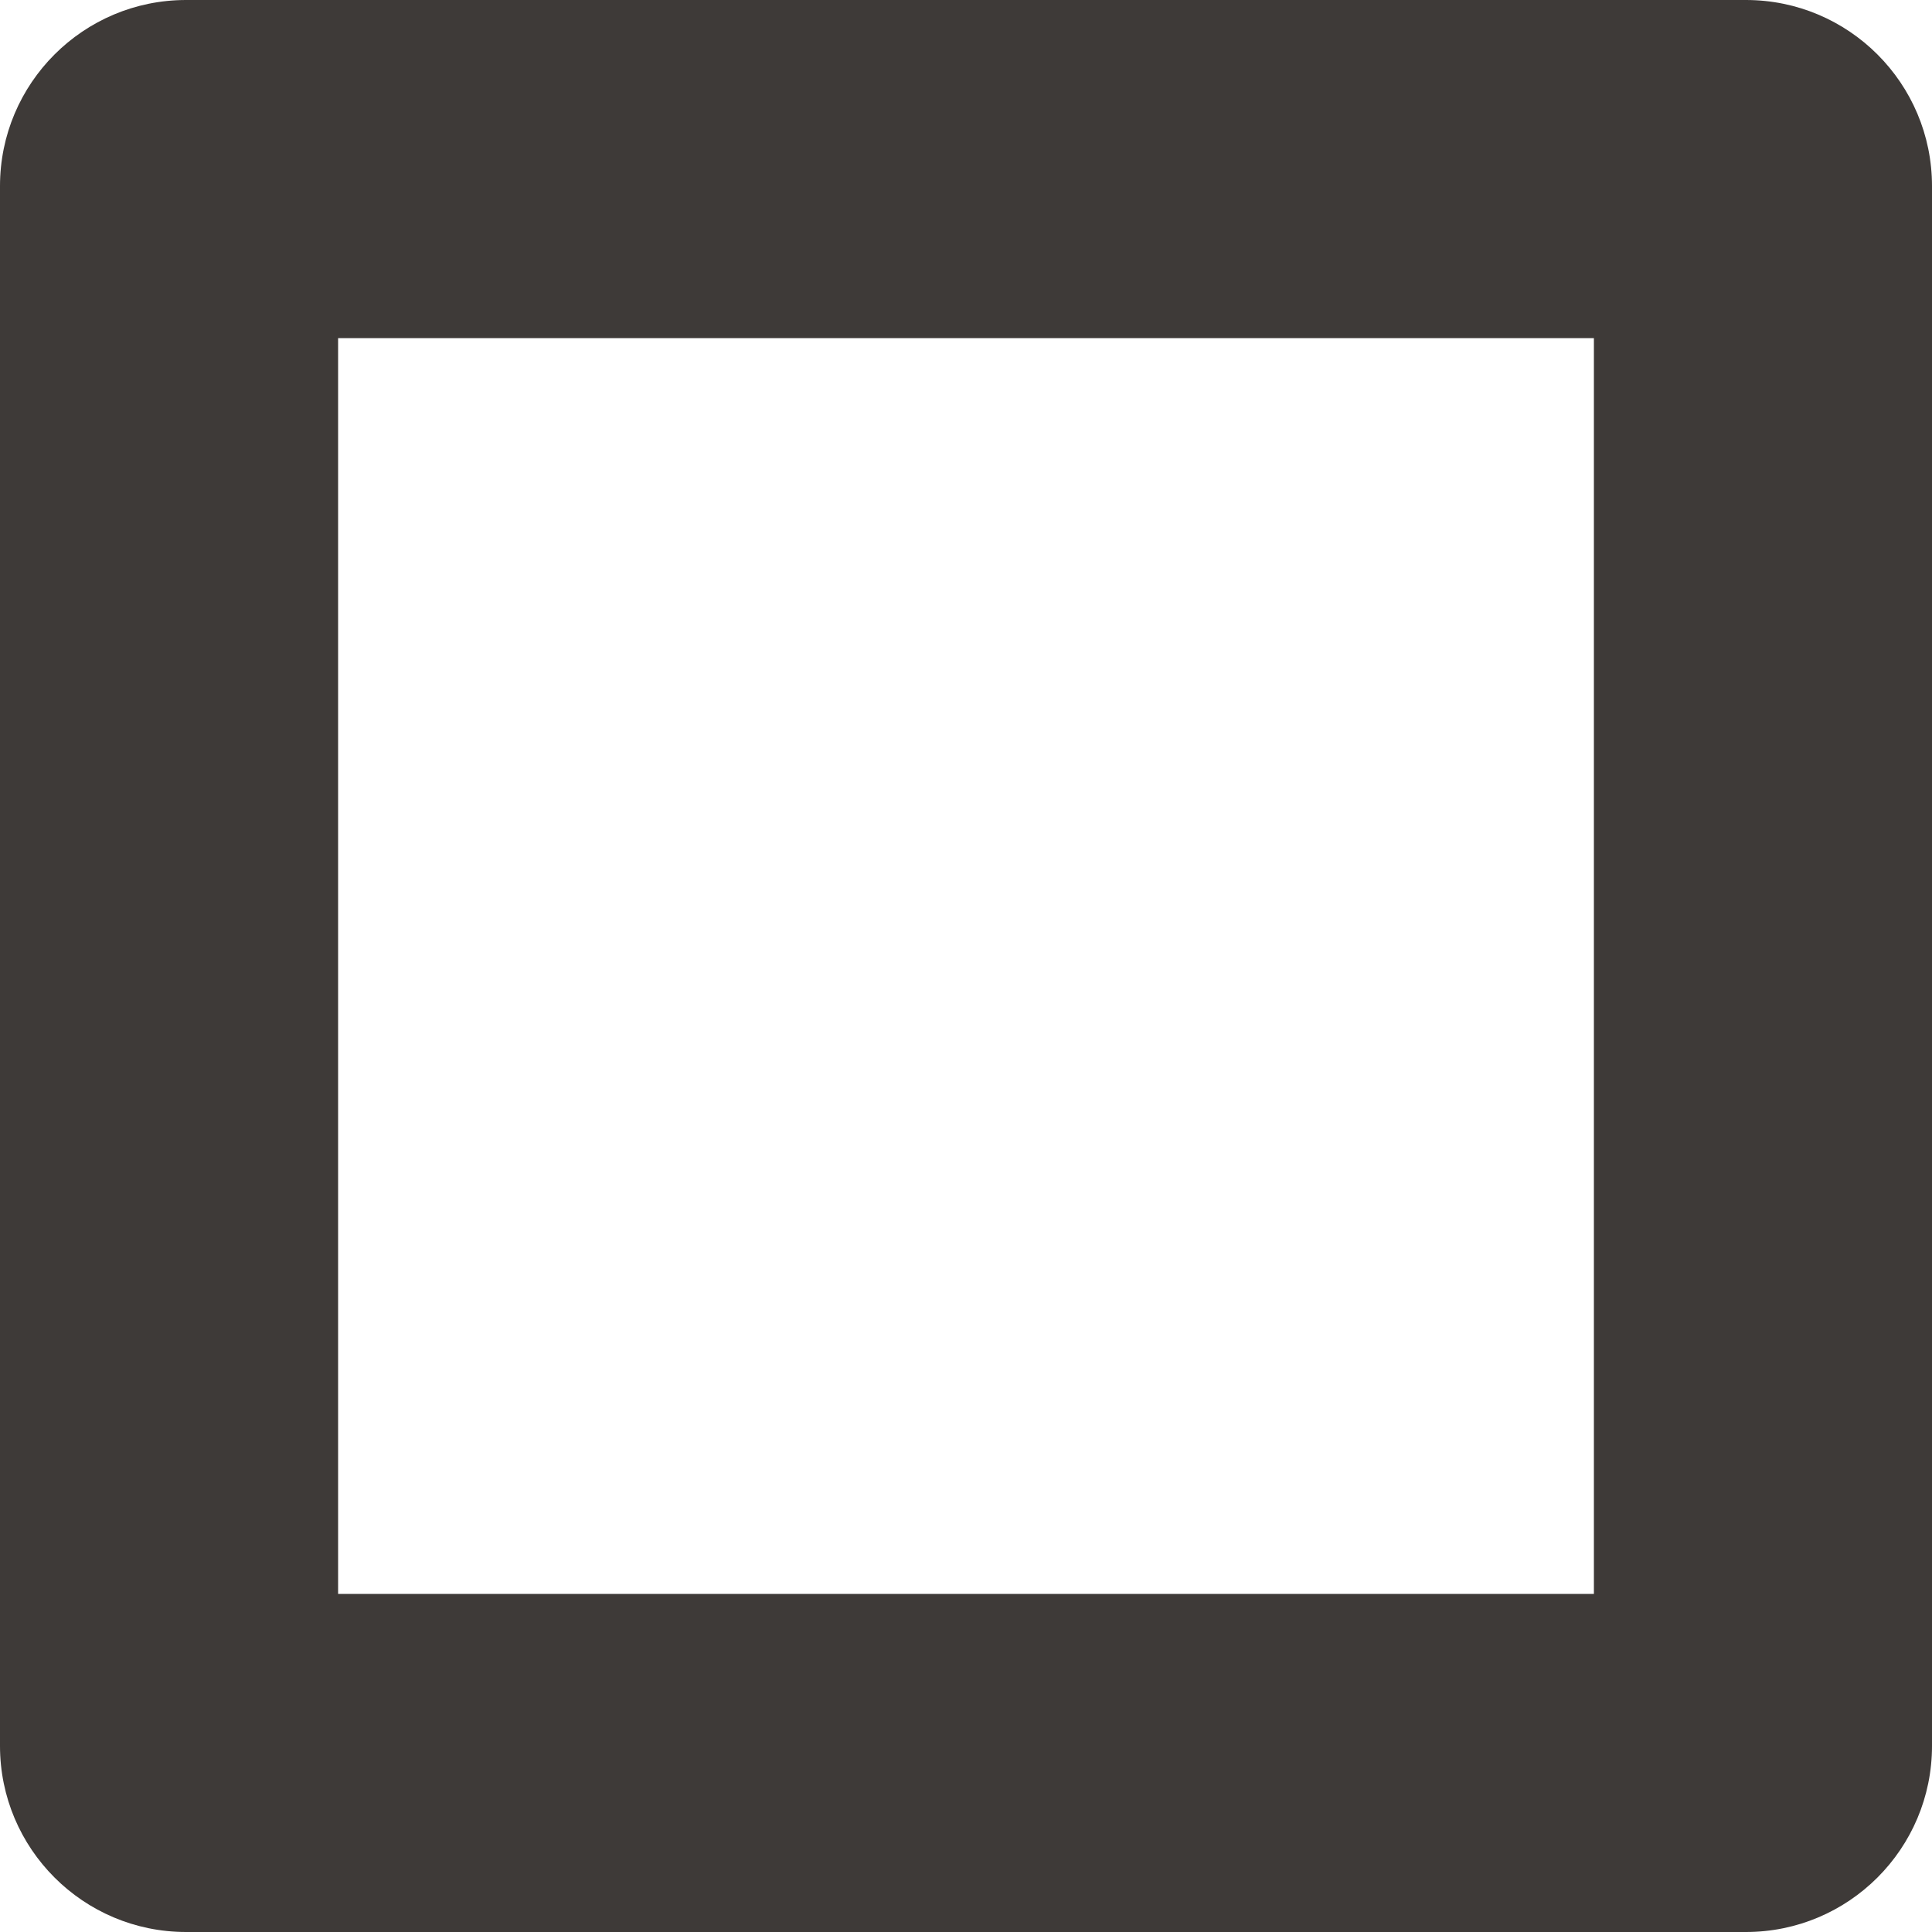
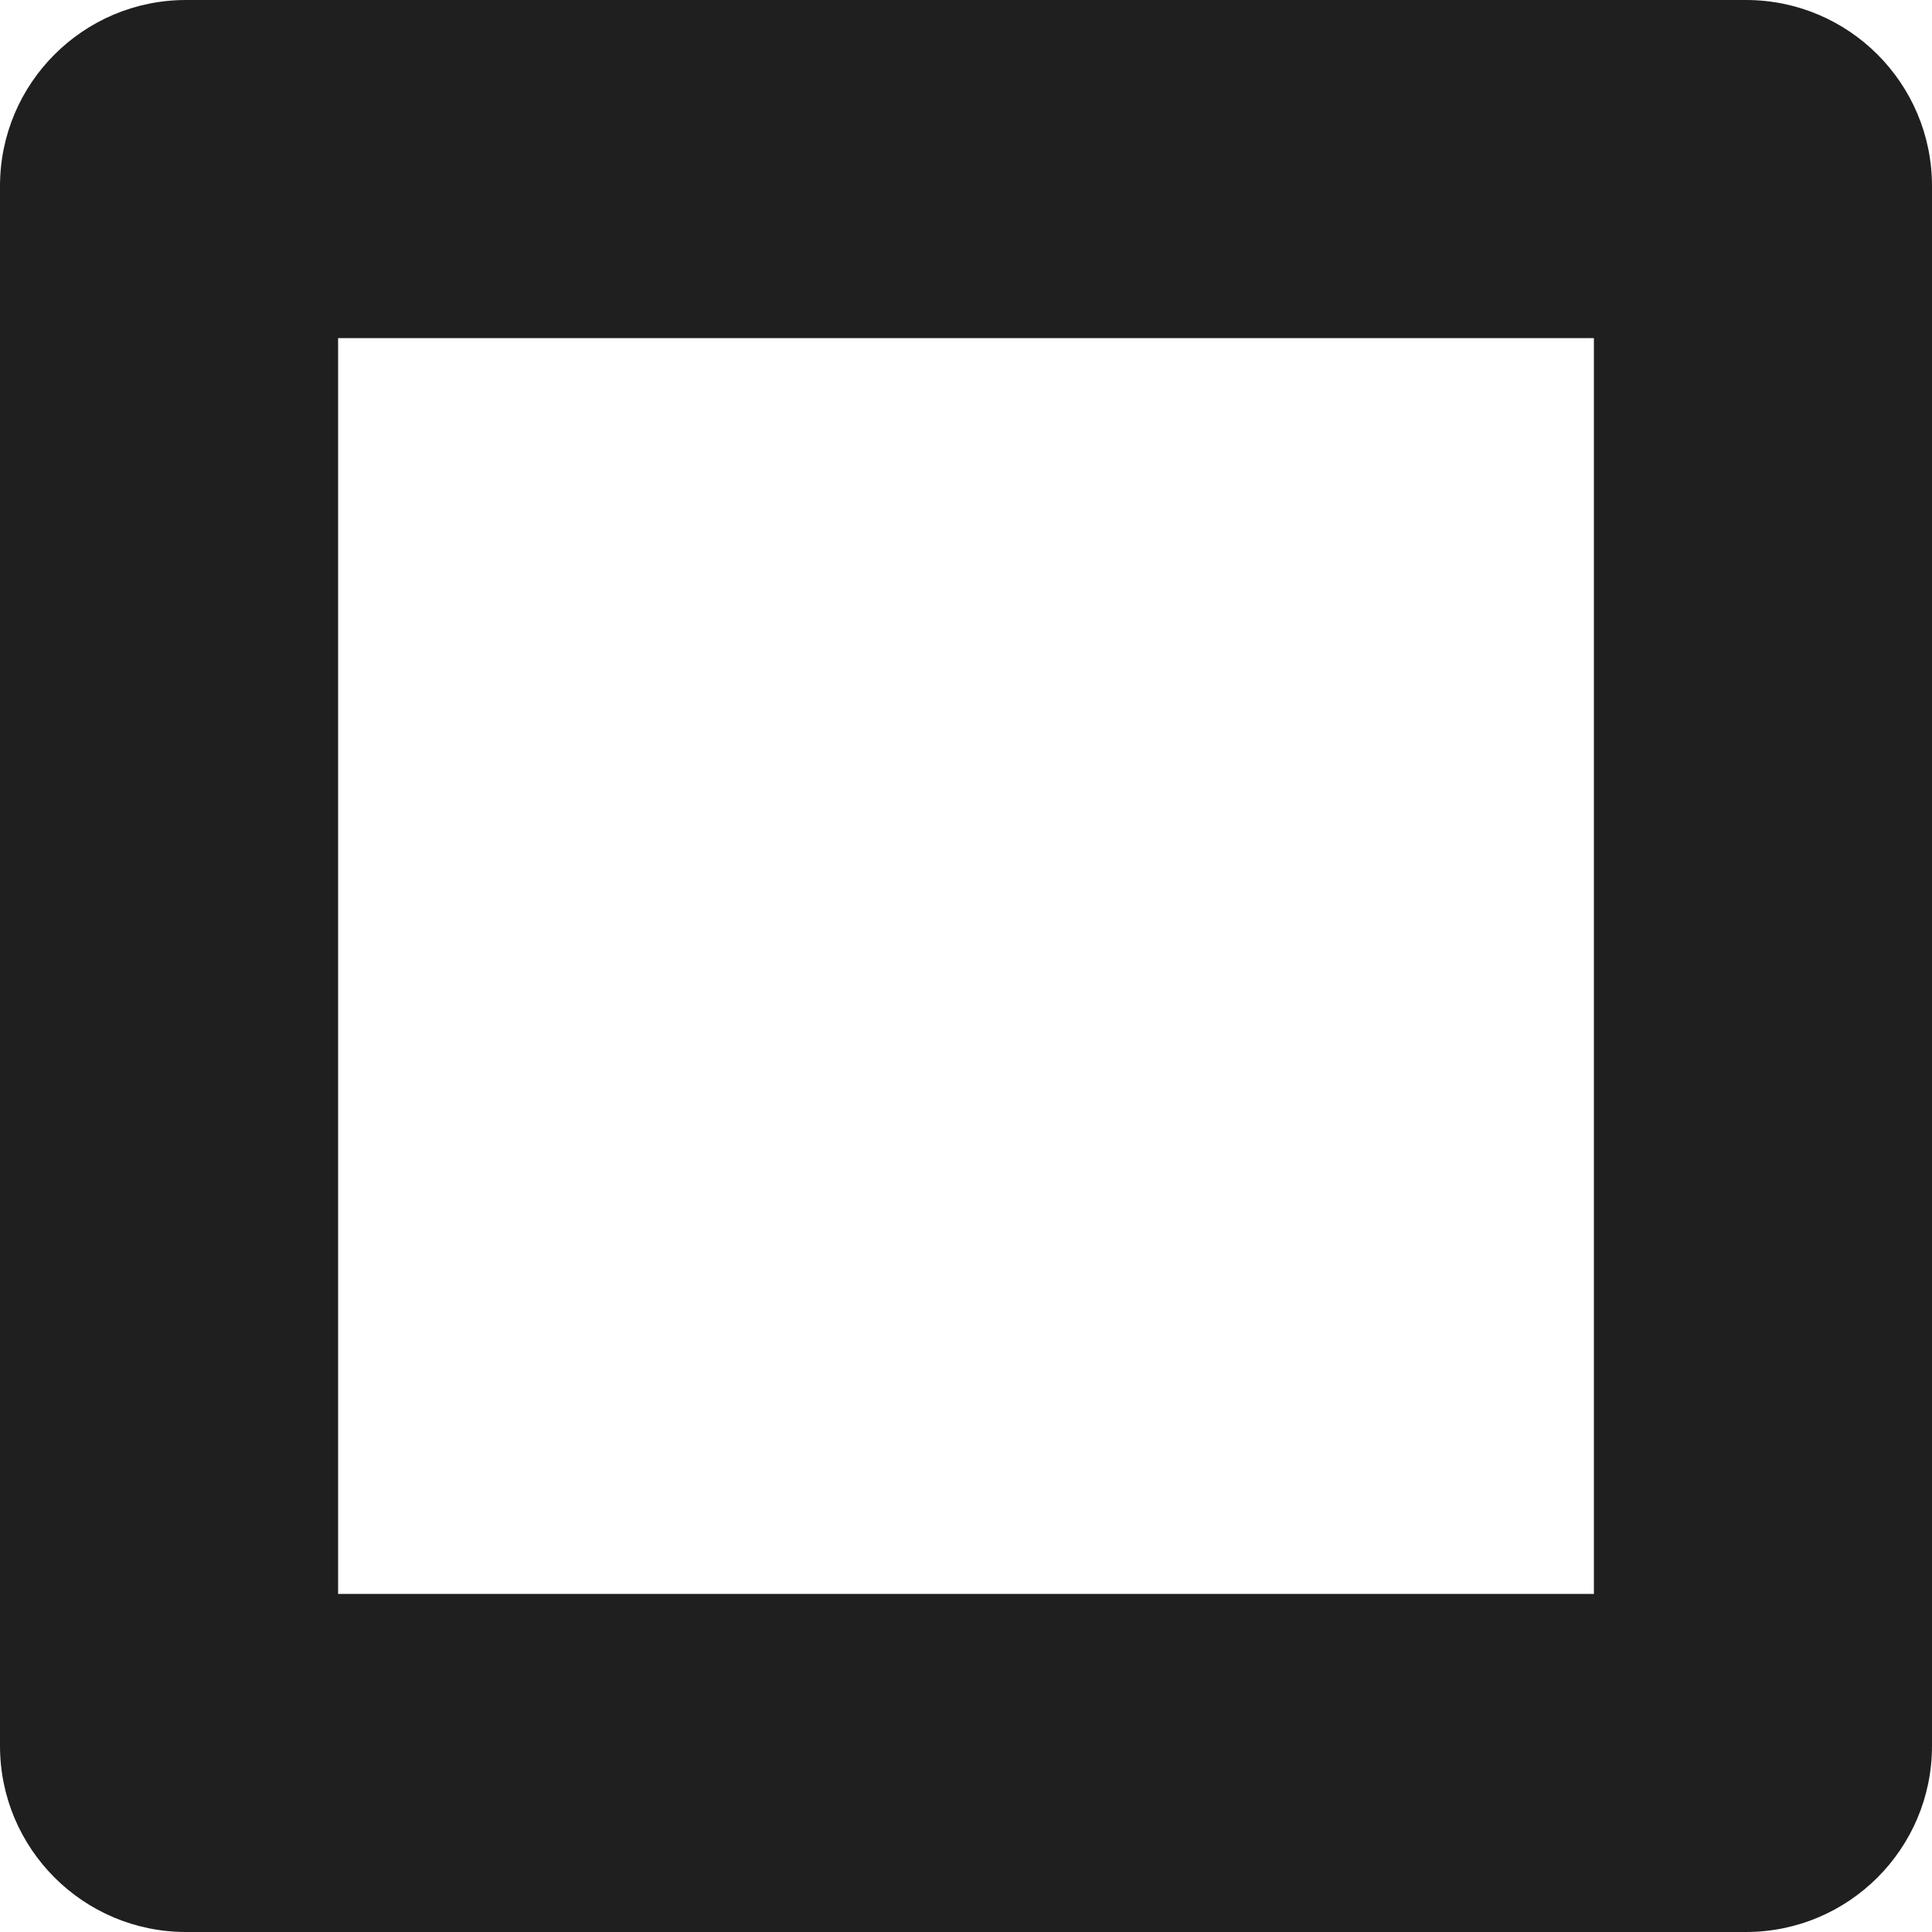
<svg xmlns="http://www.w3.org/2000/svg" version="1.1" x="0px" y="0px" viewBox="0 0 4000 4000" style="enable-background:new 0 0 4000 4000;" xml:space="preserve">
  <style type="text/css">
	.st0{display:none;}
	.st1{display:inline;fill:#E7ECED;}
- 	.st2{display:inline;fill:#3e3a38;}
- 	.st3{display:inline;fill:#fffbf1;}
- 	.st4{display:inline;fill:#cfc7bf;}
+ 	.st2{display:inline;fill:#1e1f1e;}
+ 	.st3{display:inline;fill:#fdfaed;}
+ 	.st4{display:inline;fill:#a19f97;}
	.st5{display:inline;fill:#366DB6;}
	.st6{display:inline;fill:#F6F6F6;}
	.st7{display:inline;}
- 	.st8{fill:#3e3a38;}
+ 	.st8{fill:#1e1f1e;}
</style>
  <g id="Main" class="st0">
    <path class="st1" d="M1772.9,2255.66l-158.15,158.14l158.15,158.14c26.96,26.97,26.96,70.55,0,97.51   c-13.46,13.45-31.11,20.2-48.76,20.2c-17.66,0-35.32-6.75-48.76-20.2l-206.9-206.9c-26.97-26.96-26.97-70.55,0-97.51l206.9-206.9   c26.9-26.97,70.62-26.97,97.52,0C1799.86,2185.11,1799.86,2228.69,1772.9,2255.66z" />
    <path class="st1" d="M2135.23,2156.84l-137.93,482.75c-8.62,30.34-36.2,50.06-66.27,50.06c-6.28,0-12.62-0.89-18.97-2.61   c-36.62-10.49-57.86-48.69-47.38-85.24l137.93-482.76c10.48-36.62,48.61-57.59,85.24-47.45   C2124.46,2082.08,2145.71,2120.28,2135.23,2156.84z" />
    <path class="st1" d="M2531.51,2462.55l-206.9,206.9c-13.44,13.45-31.1,20.2-48.75,20.2c-17.66,0-35.32-6.75-48.76-20.2   c-26.97-26.97-26.97-70.55,0-97.51l158.14-158.14l-158.14-158.14c-26.97-26.97-26.97-70.56,0-97.52c26.9-26.97,70.61-26.97,97.51,0   l206.9,206.9C2558.48,2392.01,2558.48,2435.59,2531.51,2462.55z" />
    <path class="st1" d="M3152.2,2206.89c-70.9,0-135.45-45.17-155.45-113.17c-20.9-70.97-49.1-112.62-83.86-176.42   c-34-62.41-20.76-140.14,29.52-190.41l111.93-111.93l-255.59-255.58l-111.93,111.93c-50.27,50.27-128,63.51-190.41,29.51   c-63.8-34.76-105.45-62.97-176.41-83.86c-67.93-19.93-113.11-84.48-113.11-155.38v-158.14H1793.1v158.14   c0,70.9-45.17,135.44-113.17,155.44c-70.97,20.9-112.62,49.11-176.42,83.86c-62.41,34-140.14,20.76-190.41-29.51l-111.93-111.93   l-255.59,255.58l111.93,111.93c50.28,50.28,63.52,128,29.52,190.42c-34.76,63.79-62.97,105.44-83.86,176.41   c-19.93,67.93-84.48,113.1-155.38,113.1H689.65v413.8H847.8c70.89,0,135.44,45.17,155.44,113.17   c20.9,70.97,49.1,112.62,83.86,176.41c34,62.42,20.76,140.14-29.52,190.42l-111.93,111.93l255.59,255.58l111.93-111.93   c50.27-50.27,128-63.51,190.41-29.51c63.8,34.76,105.45,62.97,176.42,83.86c67.93,19.93,113.1,84.48,113.1,155.38v158.14h413.79   v-158.14c0-70.9,45.18-135.45,113.18-155.45c70.96-20.89,112.61-49.1,176.41-83.86c62.41-34,140.14-20.75,190.41,29.52   l111.93,111.93l255.59-255.59l-111.93-111.92c-50.27-50.28-63.52-128-29.52-190.42c34.76-63.8,62.97-105.44,83.86-176.41   c19.93-67.93,84.49-113.1,155.38-113.1h158.14v-413.8H3152.2z M2000,3172.41c-418.98,0-758.62-339.64-758.62-758.61   c0-418.98,339.64-758.62,758.62-758.62c418.97,0,758.61,339.64,758.61,758.62C2758.61,2832.77,2418.97,3172.41,2000,3172.41z" />
    <path class="st2" d="M3999.99,653.61v173.98H0v2931.02C0,3891.93,108.07,4000,241.38,4000h3517.23   c133.31,0,241.38-108.07,241.39-241.39V655.17C4000,654.65,4000,654.13,3999.99,653.61z M3310.34,2620.69H3152.2   c-70.89,0-135.45,45.17-155.38,113.1c-20.89,70.97-49.1,112.61-83.86,176.41c-34,62.42-20.75,140.14,29.52,190.42l111.93,111.92   l-255.59,255.59l-111.93-111.93c-50.27-50.27-128-63.52-190.41-29.52c-63.8,34.76-105.45,62.97-176.41,83.86   c-68,20-113.18,84.55-113.18,155.45v158.14H1793.1v-158.14c0-70.9-45.17-135.45-113.1-155.38   c-70.97-20.89-112.62-49.1-176.42-83.86c-62.41-34-140.14-20.76-190.41,29.51l-111.93,111.93l-255.59-255.58l111.93-111.93   c50.28-50.28,63.52-128,29.52-190.42c-34.76-63.79-62.96-105.44-83.86-176.41c-20-68-84.55-113.17-155.44-113.17H689.65v-413.8   h158.14c70.9,0,135.45-45.17,155.38-113.1c20.89-70.97,49.1-112.62,83.86-176.41c34-62.42,20.76-140.14-29.52-190.42   l-111.93-111.93l255.59-255.58l111.93,111.93c50.27,50.27,128,63.51,190.41,29.51c63.8-34.75,105.45-62.96,176.42-83.86   c68-20,113.17-84.54,113.17-155.44v-158.14h413.79v158.14c0,70.9,45.18,135.45,113.11,155.38c70.96,20.89,112.61,49.1,176.41,83.86   c62.41,34,140.14,20.76,190.41-29.51l111.93-111.93l255.59,255.58l-111.93,111.93c-50.28,50.27-63.52,128-29.52,190.41   c34.76,63.8,62.96,105.45,83.86,176.42c20,68,84.55,113.17,155.45,113.17h158.14V2620.69z" />
    <path class="st3" d="M3758.62,0H241.38C108.07,0,0,108.07,0,241.39v586.2h3999.99v-586.2C3999.99,108.07,3891.92,0,3758.62,0z    M551.72,551.72H275.86V275.86h275.86V551.72z M1103.44,551.72H827.58V275.86h275.86V551.72z M1655.17,551.72h-275.86V275.86   h275.86V551.72z" />
    <rect x="275.86" y="275.86" class="st4" width="275.86" height="275.86" />
    <rect x="827.58" y="275.86" class="st4" width="275.86" height="275.86" />
    <rect x="1379.31" y="275.86" class="st4" width="275.86" height="275.86" />
    <path class="st5" d="M1772.9,2255.66l-158.15,158.14l158.15,158.14c26.96,26.97,26.96,70.55,0,97.51   c-13.46,13.45-31.11,20.2-48.76,20.2c-17.66,0-35.32-6.75-48.76-20.2l-206.9-206.9c-26.97-26.96-26.97-70.55,0-97.51l206.9-206.9   c26.9-26.97,70.62-26.97,97.52,0C1799.86,2185.11,1799.86,2228.69,1772.9,2255.66z" />
    <path class="st5" d="M2135.23,2156.84l-137.93,482.75c-8.62,30.34-36.2,50.06-66.27,50.06c-6.28,0-12.62-0.89-18.97-2.61   c-36.62-10.49-57.86-48.69-47.38-85.24l137.93-482.76c10.48-36.62,48.61-57.59,85.24-47.45   C2124.46,2082.08,2145.71,2120.28,2135.23,2156.84z" />
    <path class="st5" d="M2531.51,2365.04c26.97,26.97,26.97,70.55,0,97.51l-206.9,206.9c-13.44,13.45-31.1,20.2-48.75,20.2   c-17.66,0-35.32-6.75-48.76-20.2c-26.97-26.97-26.97-70.55,0-97.51l158.14-158.14l-158.14-158.14c-26.97-26.97-26.97-70.56,0-97.52   c26.9-26.97,70.61-26.97,97.51,0L2531.51,2365.04z" />
    <path class="st6" d="M3152.2,2206.89c-70.9,0-135.45-45.17-155.45-113.17c-20.9-70.97-49.1-112.62-83.86-176.42   c-34-62.41-20.76-140.14,29.52-190.41l111.93-111.93l-255.59-255.58l-111.93,111.93c-50.27,50.27-128,63.51-190.41,29.51   c-63.8-34.76-105.45-62.97-176.41-83.86c-67.93-19.93-113.11-84.48-113.11-155.38v-158.14H1793.1v158.14   c0,70.9-45.17,135.44-113.17,155.44c-70.97,20.9-112.62,49.11-176.42,83.86c-62.41,34-140.14,20.76-190.41-29.51l-111.93-111.93   l-255.59,255.58l111.93,111.93c50.28,50.28,63.52,128,29.52,190.42c-34.76,63.79-62.97,105.44-83.86,176.41   c-19.93,67.93-84.48,113.1-155.38,113.1H689.65v413.8H847.8c70.89,0,135.44,45.17,155.44,113.17   c20.9,70.97,49.1,112.62,83.86,176.41c34,62.42,20.76,140.14-29.52,190.42l-111.93,111.93l255.59,255.58l111.93-111.93   c50.27-50.27,128-63.51,190.41-29.51c63.8,34.76,105.45,62.97,176.42,83.86c67.93,19.93,113.1,84.48,113.1,155.38v158.14h413.79   v-158.14c0-70.9,45.18-135.45,113.18-155.45c70.96-20.89,112.61-49.1,176.41-83.86c62.41-34,140.14-20.75,190.41,29.52   l111.93,111.93l255.59-255.59l-111.93-111.92c-50.27-50.28-63.52-128-29.52-190.42c34.76-63.8,62.97-105.44,83.86-176.41   c19.93-67.93,84.49-113.1,155.38-113.1h158.14v-413.8H3152.2z M2000,3172.41c-418.98,0-758.62-339.64-758.62-758.61   c0-418.98,339.64-758.62,758.62-758.62c418.97,0,758.61,339.64,758.61,758.62C2758.61,2832.77,2418.97,3172.41,2000,3172.41z" />
    <path class="st3" d="M2000,1655.18c-418.98,0-758.62,339.64-758.62,758.62c0,418.97,339.64,758.61,758.62,758.61   c418.97,0,758.61-339.64,758.61-758.61C2758.61,1994.82,2418.97,1655.18,2000,1655.18z M1772.9,2571.94   c26.96,26.97,26.96,70.55,0,97.51c-13.46,13.45-31.11,20.2-48.76,20.2c-17.66,0-35.32-6.75-48.76-20.2l-206.9-206.9   c-26.97-26.96-26.97-70.55,0-97.51l206.9-206.9c26.9-26.97,70.62-26.97,97.52,0c26.96,26.97,26.96,70.55,0,97.52l-158.15,158.14   L1772.9,2571.94z M2135.23,2156.84l-137.93,482.75c-8.62,30.34-36.2,50.06-66.27,50.06c-6.28,0-12.62-0.89-18.97-2.61   c-36.62-10.49-57.86-48.69-47.38-85.24l137.93-482.76c10.48-36.62,48.61-57.59,85.24-47.45   C2124.46,2082.08,2145.71,2120.28,2135.23,2156.84z M2531.51,2462.55l-206.9,206.9c-13.44,13.45-31.1,20.2-48.75,20.2   c-17.66,0-35.32-6.75-48.76-20.2c-26.97-26.97-26.97-70.55,0-97.51l158.14-158.14l-158.14-158.14c-26.97-26.97-26.97-70.56,0-97.52   c26.9-26.97,70.61-26.97,97.51,0l206.9,206.9C2558.48,2392.01,2558.48,2435.59,2531.51,2462.55z" />
    <path class="st4" d="M1772.9,2255.66l-158.15,158.14l158.15,158.14c26.96,26.97,26.96,70.55,0,97.51   c-13.46,13.45-31.11,20.2-48.76,20.2c-17.66,0-35.32-6.75-48.76-20.2l-206.9-206.9c-26.97-26.96-26.97-70.55,0-97.51l206.9-206.9   c26.9-26.97,70.62-26.97,97.52,0C1799.86,2185.11,1799.86,2228.69,1772.9,2255.66z" />
    <path class="st4" d="M2135.23,2156.84l-137.93,482.75c-8.62,30.34-36.2,50.06-66.27,50.06c-6.28,0-12.62-0.89-18.97-2.61   c-36.62-10.49-57.86-48.69-47.38-85.24l137.93-482.76c10.48-36.62,48.61-57.59,85.24-47.45   C2124.46,2082.08,2145.71,2120.28,2135.23,2156.84z" />
    <path class="st4" d="M2531.51,2462.55l-206.9,206.9c-13.44,13.45-31.1,20.2-48.75,20.2c-17.66,0-35.32-6.75-48.76-20.2   c-26.97-26.97-26.97-70.55,0-97.51l158.14-158.14l-158.14-158.14c-26.97-26.97-26.97-70.56,0-97.52c26.9-26.97,70.61-26.97,97.51,0   l206.9,206.9C2558.48,2392.01,2558.48,2435.59,2531.51,2462.55z" />
  </g>
  <g id="Quitter" class="st0">
    <g class="st7">
      <path class="st8" d="M3887.46,1174.77c70.65-66,111.26-158.28,112.52-254.96c1.01-96.8-37.84-189.83-107.11-257.47l-480.5-469.81    c-67.26-65.75-157.9-102.08-252.19-100.95c-94.04,1.13-183.67,39.48-249.17,106.86l-904.79,927.42l-892.1-929.31    c-70.28-73.29-166.58-115.54-268.03-117.55c-101.45-2.14-199.64,36.33-272.68,106.61l-464.53,446.3    C38.97,698.92-0.25,791.45,0,888.38c0.25,96.8,39.98,189.21,110.13,255.96l973.81,926.29l-862.18,883.55    c-131.5,134.64-134.64,348.74-7.29,487.66l335.67,364.71c63.99,69.9,153.12,110.76,247.67,114.28    c94.41,3.52,186.44-30.68,255.46-95.42l945.65-884.43l922.65,877.51c68.52,65.25,159.91,100.2,254.45,97.05    c94.54-2.64,183.93-43.25,248.8-112.52l338.31-361.69c128.48-137.91,127.48-352.01-2.89-487.79l-839.8-875.5L3887.46,1174.77z" />
    </g>
  </g>
  <g id="Reduire" class="st0">
    <path class="st2" d="M0,2284.82v-569.64c0-212.78,172.49-385.26,385.26-385.26h3229.47c212.78,0,385.26,172.49,385.26,385.26   v569.64c0,212.78-172.49,385.26-385.26,385.26H385.26C172.49,2670.08,0,2497.59,0,2284.82z" />
  </g>
  <g id="Agrandir">
    <g>
      <path class="st8" d="M3300,700v2600H700V700H3300 M3614.73,0H385.27C172.49,0,0,172.49,0,385.27v3229.47    C0,3827.51,172.49,4000,385.27,4000h3229.47c212.78,0,385.27-172.49,385.27-385.27V385.27C4000,172.49,3827.51,0,3614.73,0    L3614.73,0z" />
    </g>
  </g>
</svg>
